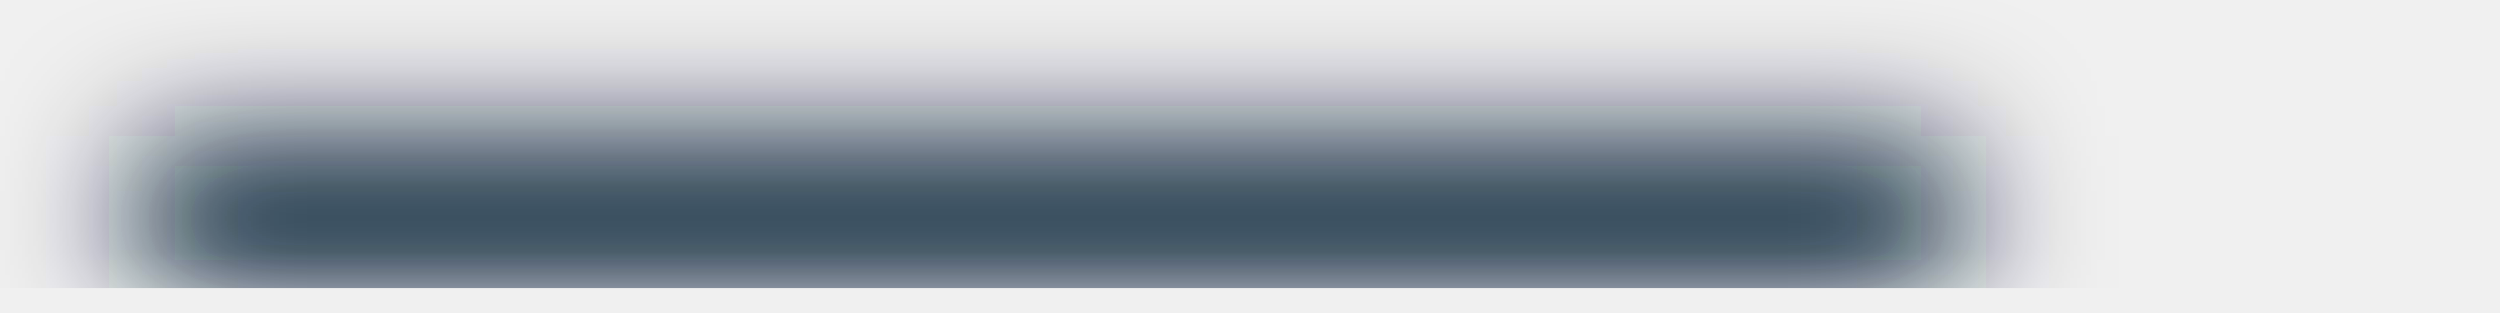
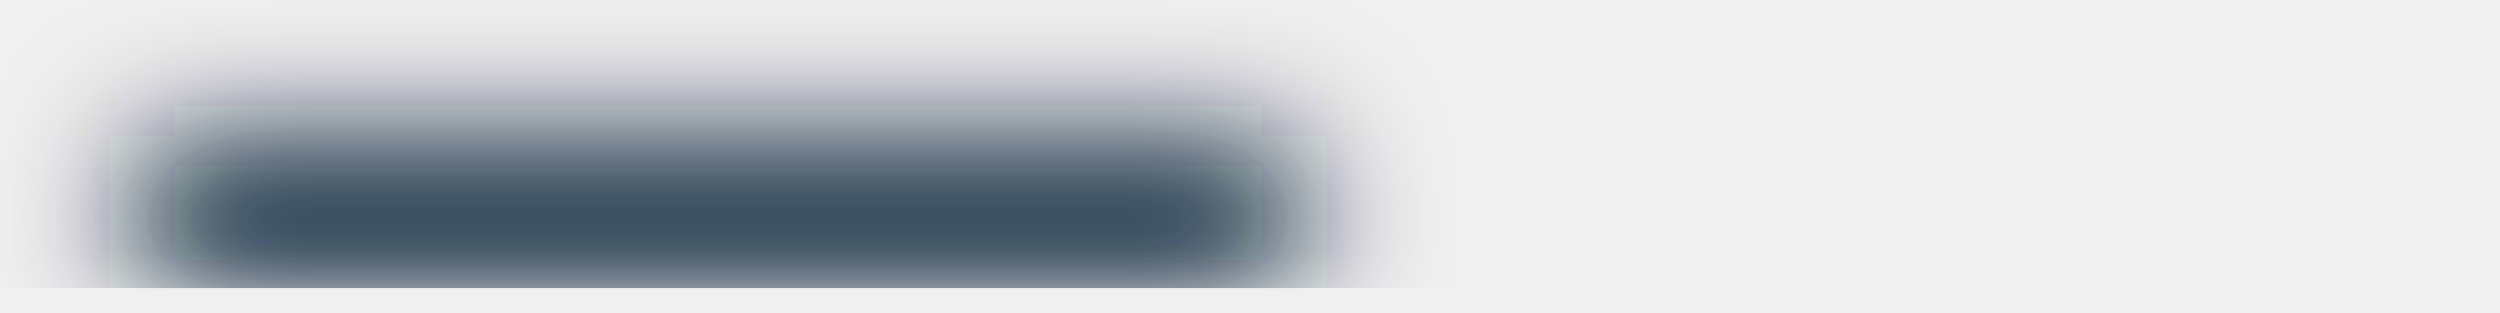
<svg xmlns="http://www.w3.org/2000/svg" width="512" height="64" viewBox="0 0 512 64">
  <defs>
    <filter id="soft" filterUnits="userSpaceOnUse" x="-60" y="-60" width="632" height="184">
      <feGaussianBlur stdDeviation="14.23 13.06" />
    </filter>
    <mask id="cut" maskUnits="userSpaceOnUse" x="0" y="0" width="512" height="64">
      <rect width="512" height="59" fill="#fff" />
    </mask>
  </defs>
  <g mask="url(#cut)">
-     <rect x="29.08" y="28.05" width="370.96" height="40.95" fill="#021931" fill-opacity="0.893" filter="url(#soft)" />
+     <rect x="29.08" y="28.05" width="235.93" height="40.95" fill="#021931" fill-opacity="0.893" filter="url(#soft)" />
  </g>
</svg>
